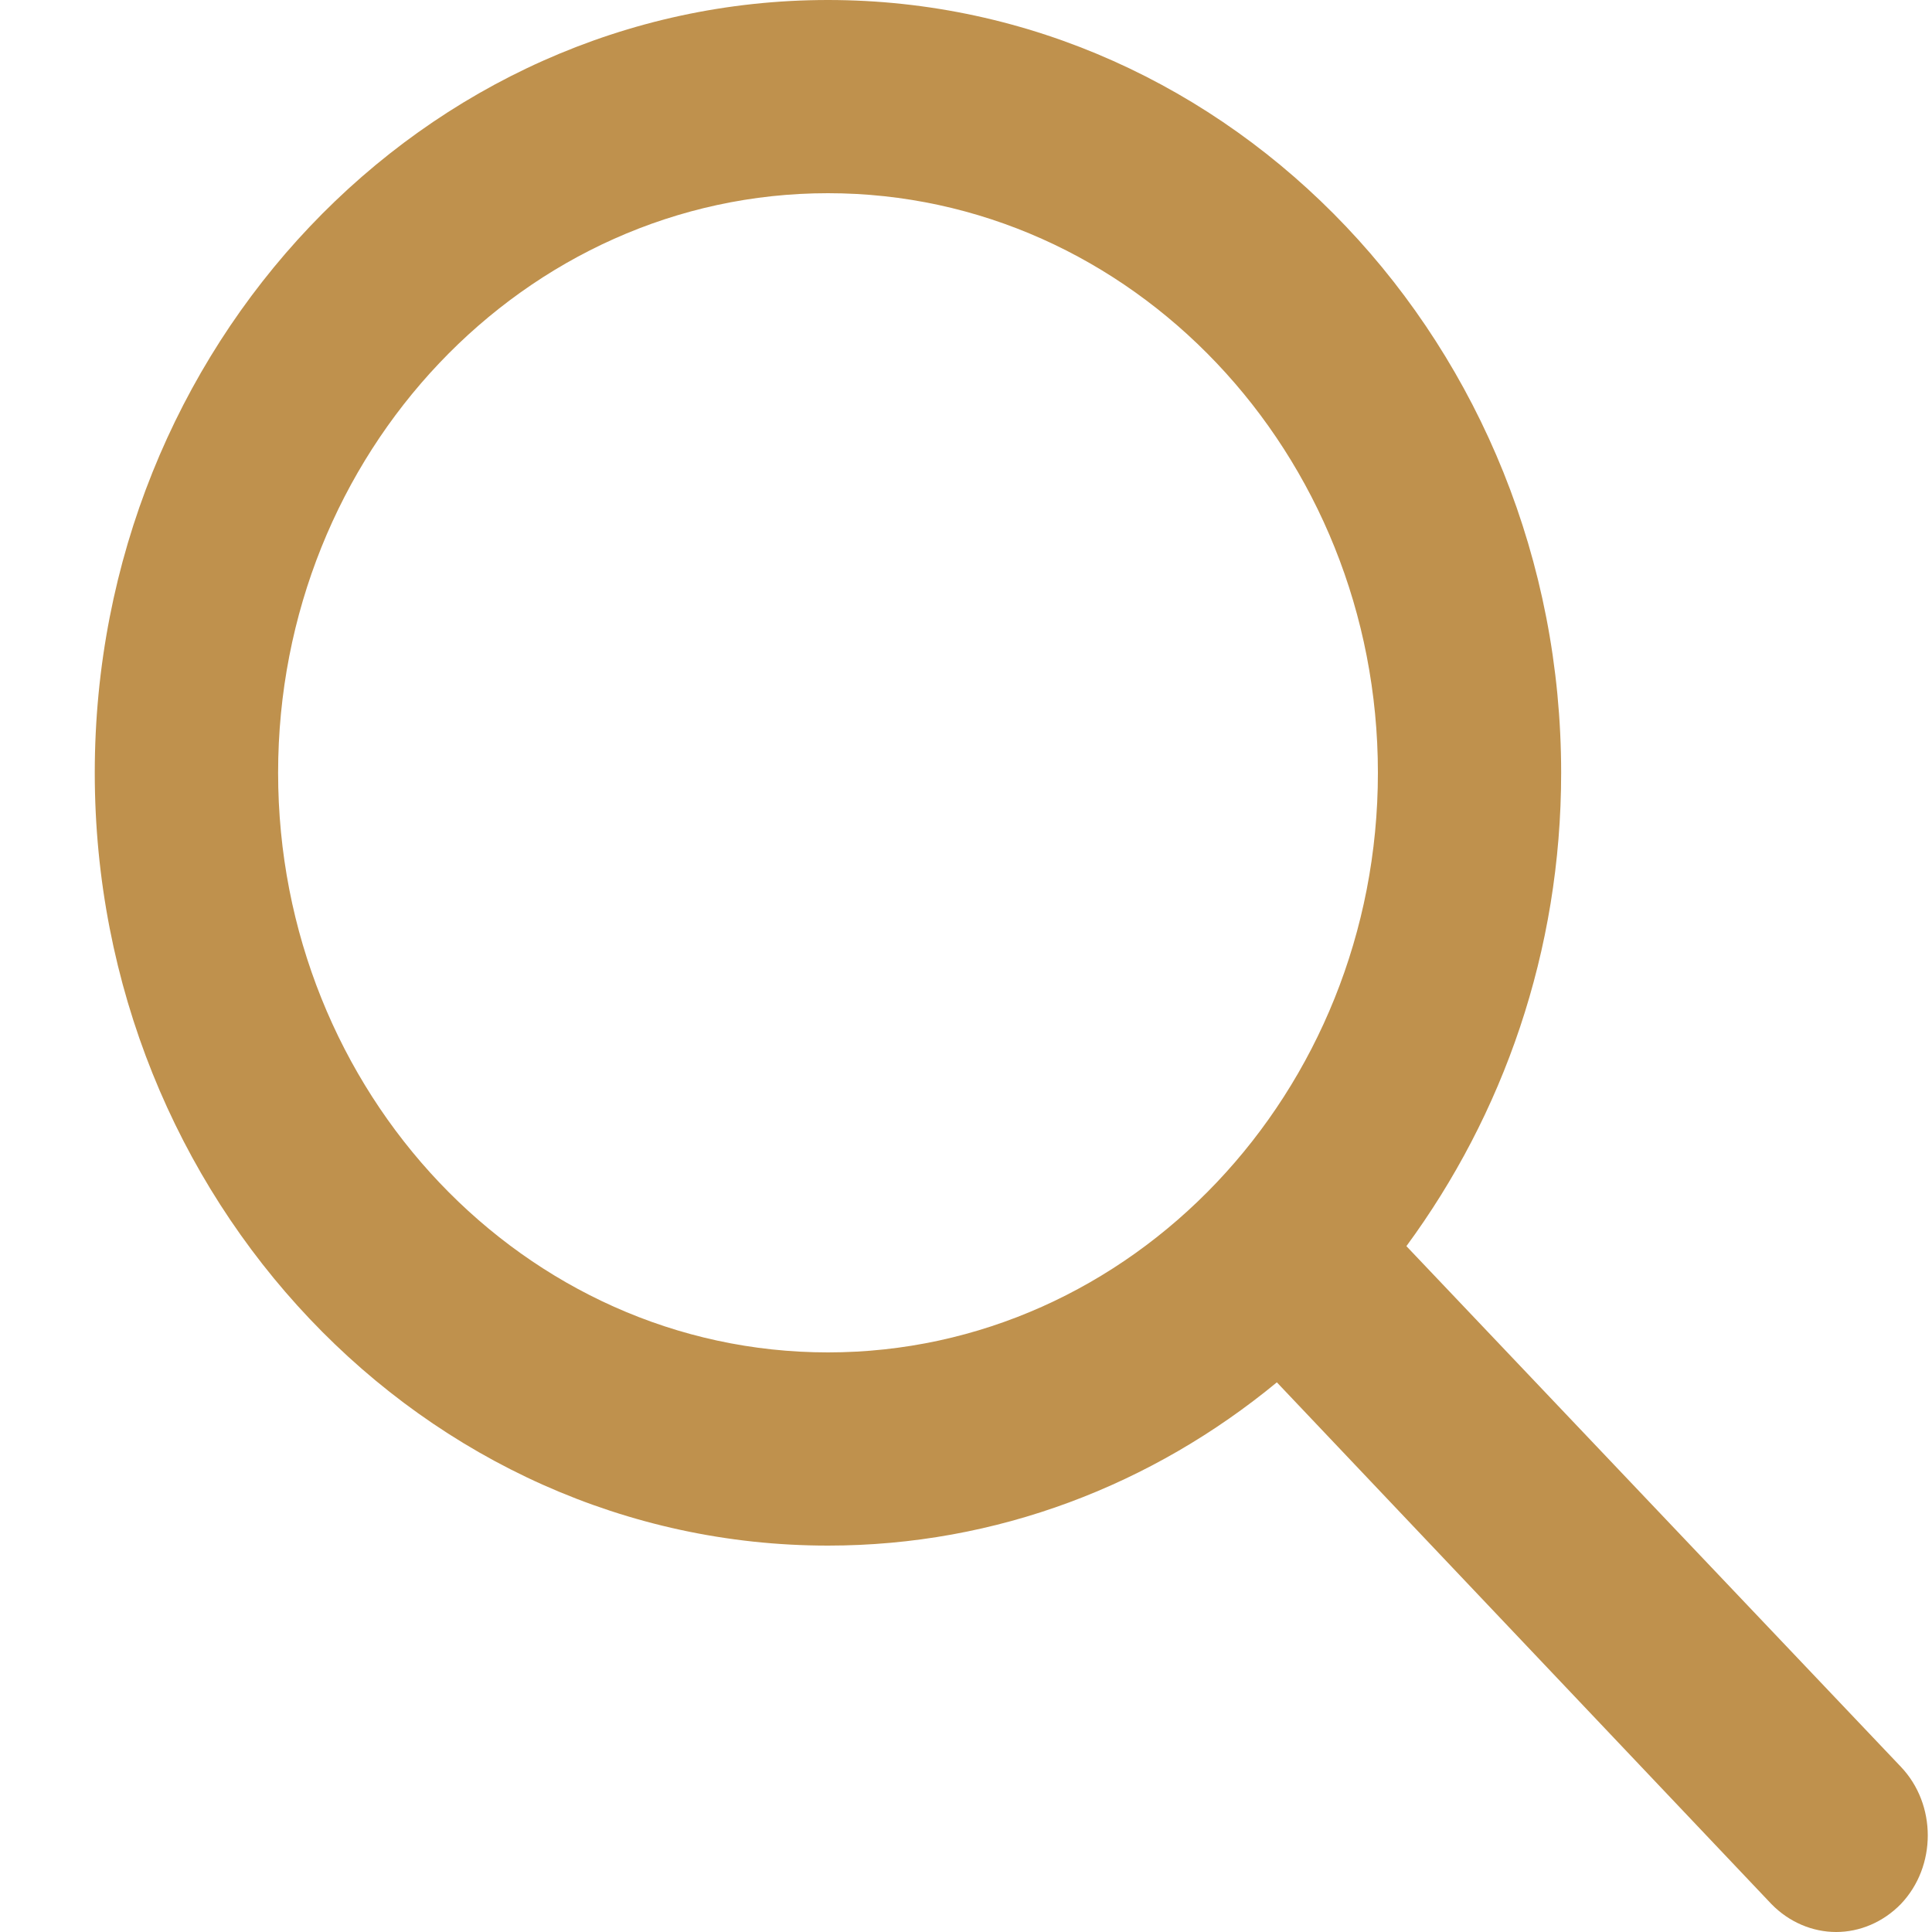
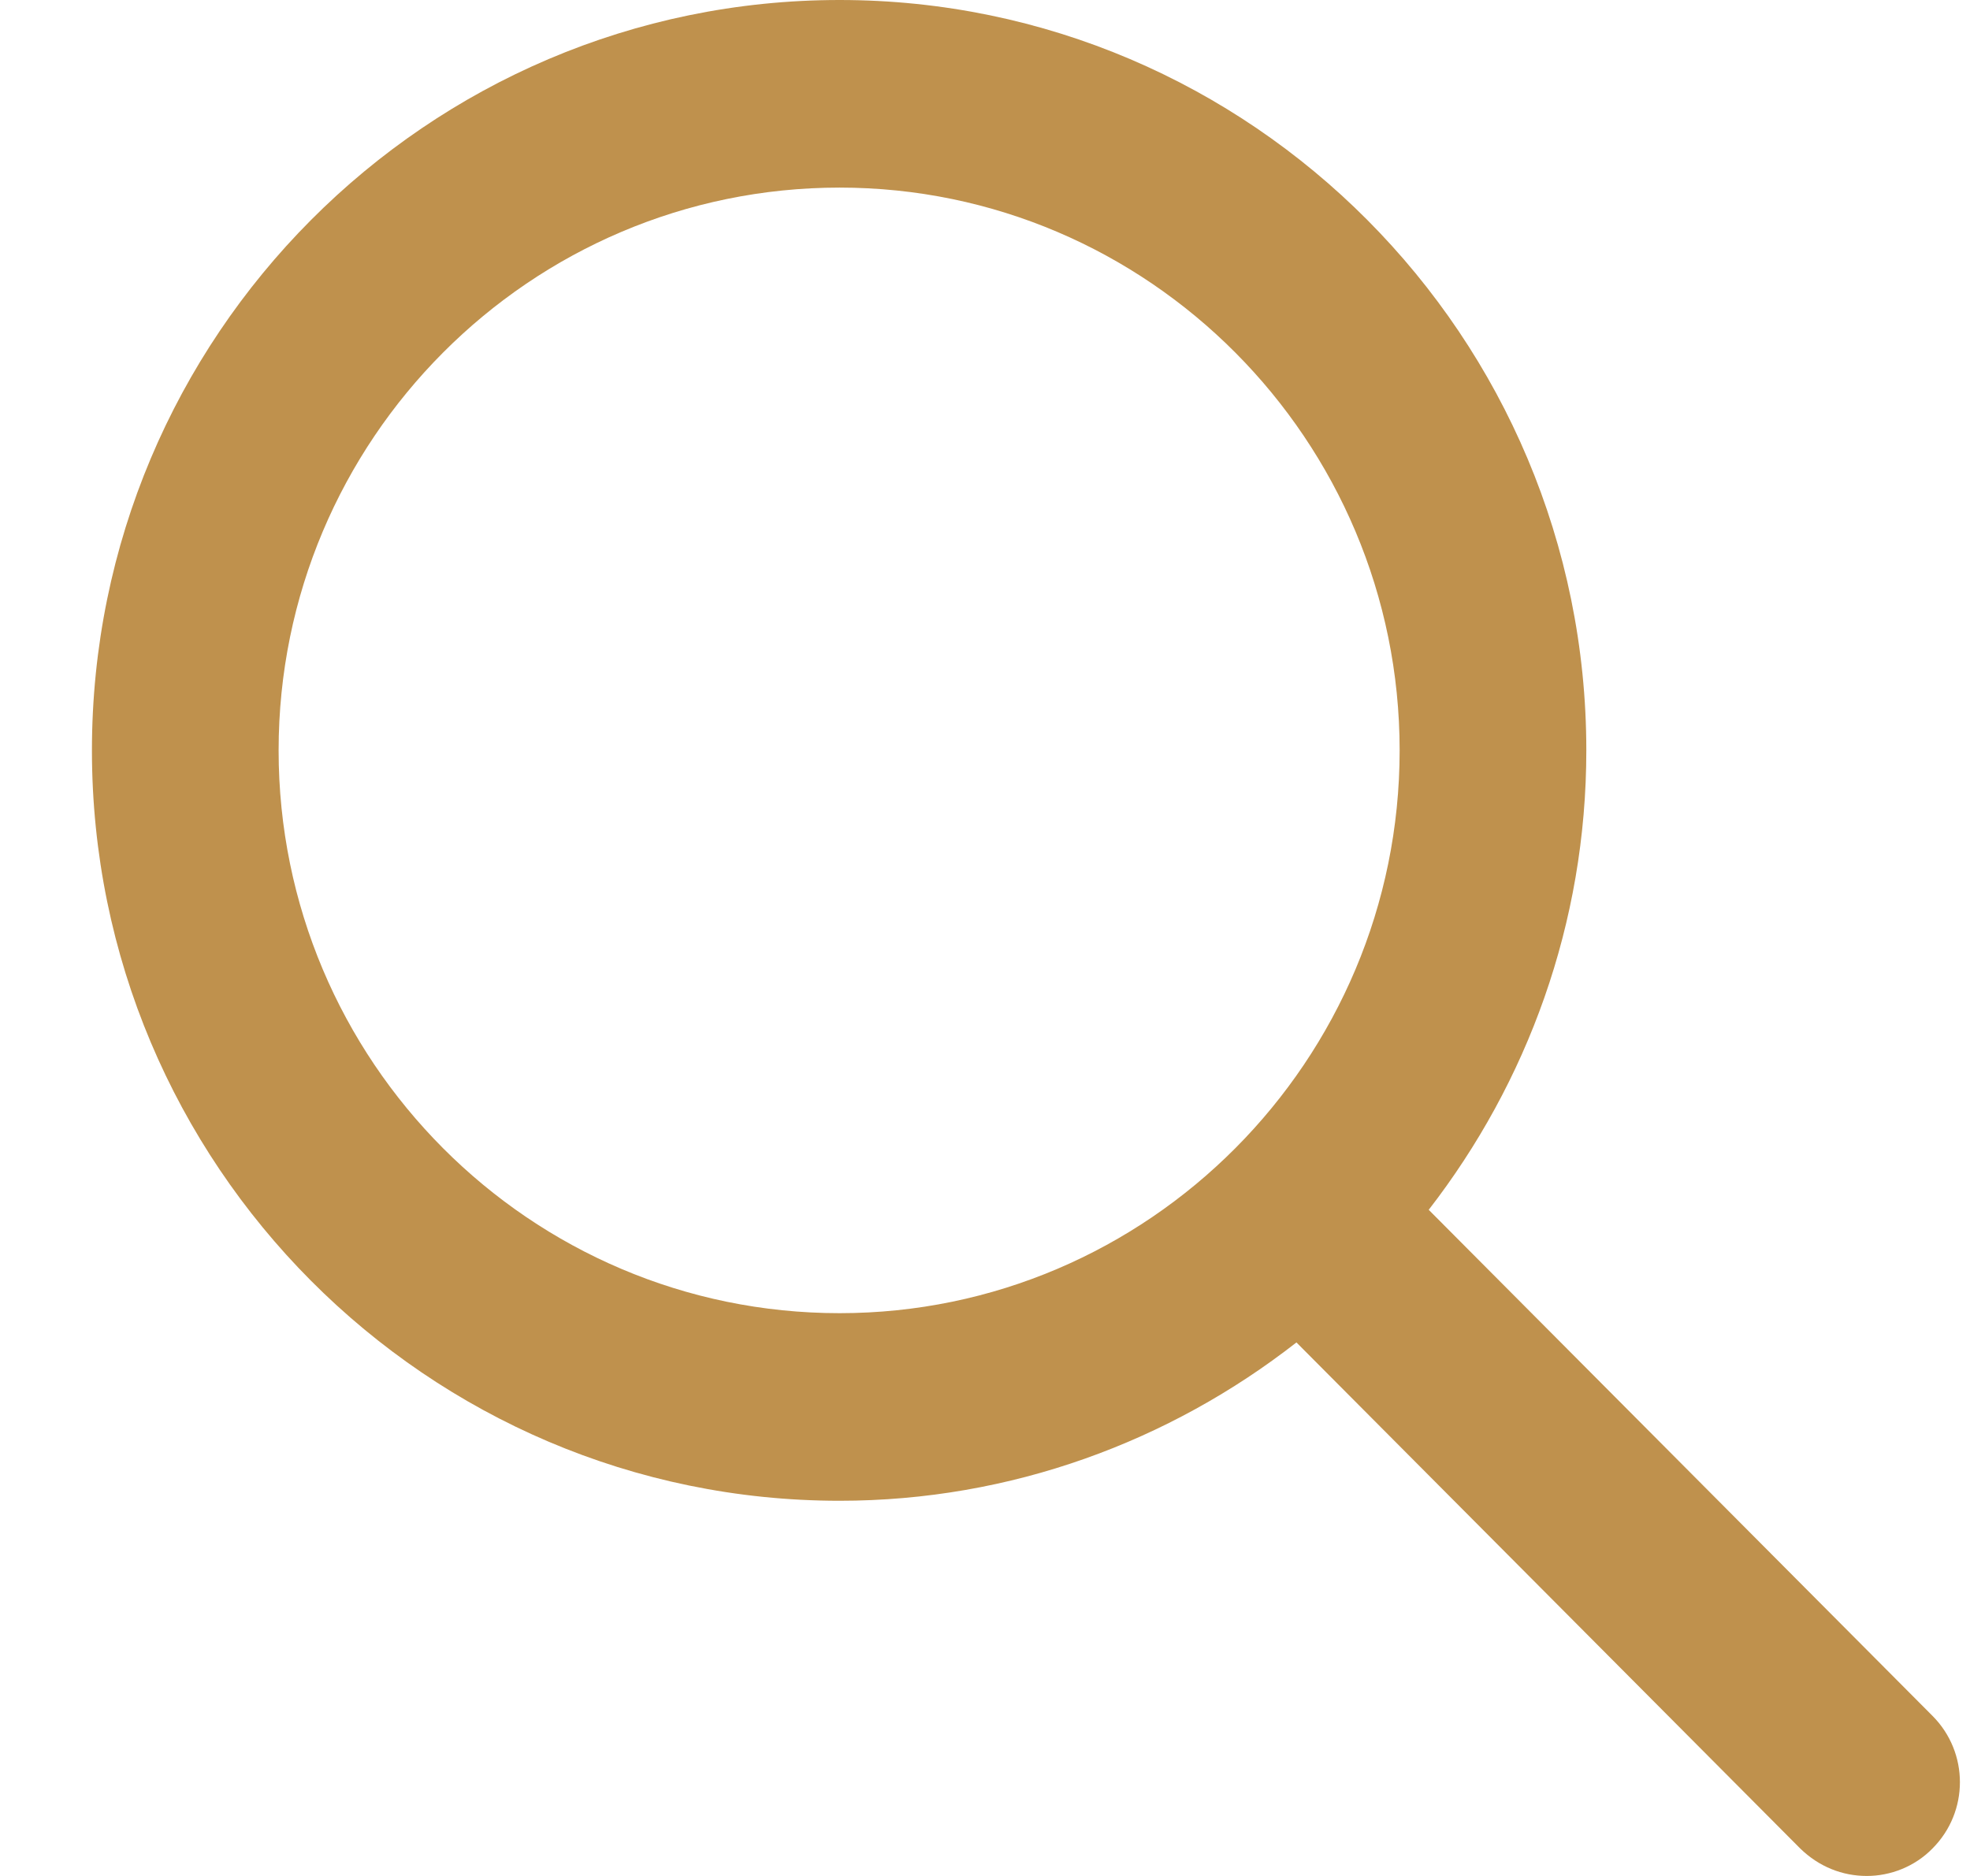
- <svg xmlns="http://www.w3.org/2000/svg" id="SvgjsSvg1000" version="1.1" width="20" height="20" viewBox="0 0 20 20">
-   <defs id="SvgjsDefs1001" />
-   <path id="SvgjsPath1007" d="M468.678 1343.29L463.559 1337.9C464.559 1336.54 465.161 1334.85 465.161 1333C465.161 1328.59 461.756 1325 457.571 1325C453.386 1325 449.981 1328.59 449.981 1333C449.981 1337.41 453.386 1341 457.571 1341C459.322 1341 460.932 1340.37 462.218 1339.31L467.337 1344.71C467.522 1344.9 467.765 1345 468.008 1345C468.25 1345 468.493 1344.9 468.678 1344.71C469.049 1344.32 469.049 1343.68 468.678 1343.29ZM451.879 1333C451.879 1329.69 454.432 1327 457.571 1327C460.71 1327 463.264 1329.69 463.264 1333C463.264 1336.31 460.71 1339 457.571 1339C454.432 1339 451.879 1336.31 451.879 1333Z " fill="#bf914d" fill-opacity="1" transform="matrix(1,0,0,1,-449,-1325)" />
+ <svg xmlns="http://www.w3.org/2000/svg" id="SvgjsSvg1008" version="1.1" width="21" height="20" viewBox="0 0 21 20">
+   <defs id="SvgjsDefs1009" />
+   <path id="SvgjsPath1010" d="M1304.6 148.293L1299.23 142.898C1300.28 141.542 1300.91 139.846 1300.91 138C1300.91 133.589 1297.34 130 1292.95 130C1288.55 130 1284.98 133.589 1284.98 138C1284.98 142.411 1288.55 146 1292.95 146C1294.78 146 1296.47 145.366 1297.82 144.312L1303.19 149.707C1303.39 149.902 1303.64 150 1303.9 150C1304.15 150 1304.41 149.902 1304.6 149.707C1304.99 149.316 1304.99 148.684 1304.6 148.293ZM1286.97 138C1286.97 134.692 1289.65 132 1292.95 132C1296.24 132 1298.92 134.692 1298.92 138C1298.92 141.309 1296.24 144 1292.95 144C1289.65 144 1286.97 141.309 1286.97 138Z " fill="#bf914d" fill-opacity="1" transform="matrix(1,0,0,1,-1284,-130)" />
</svg>
